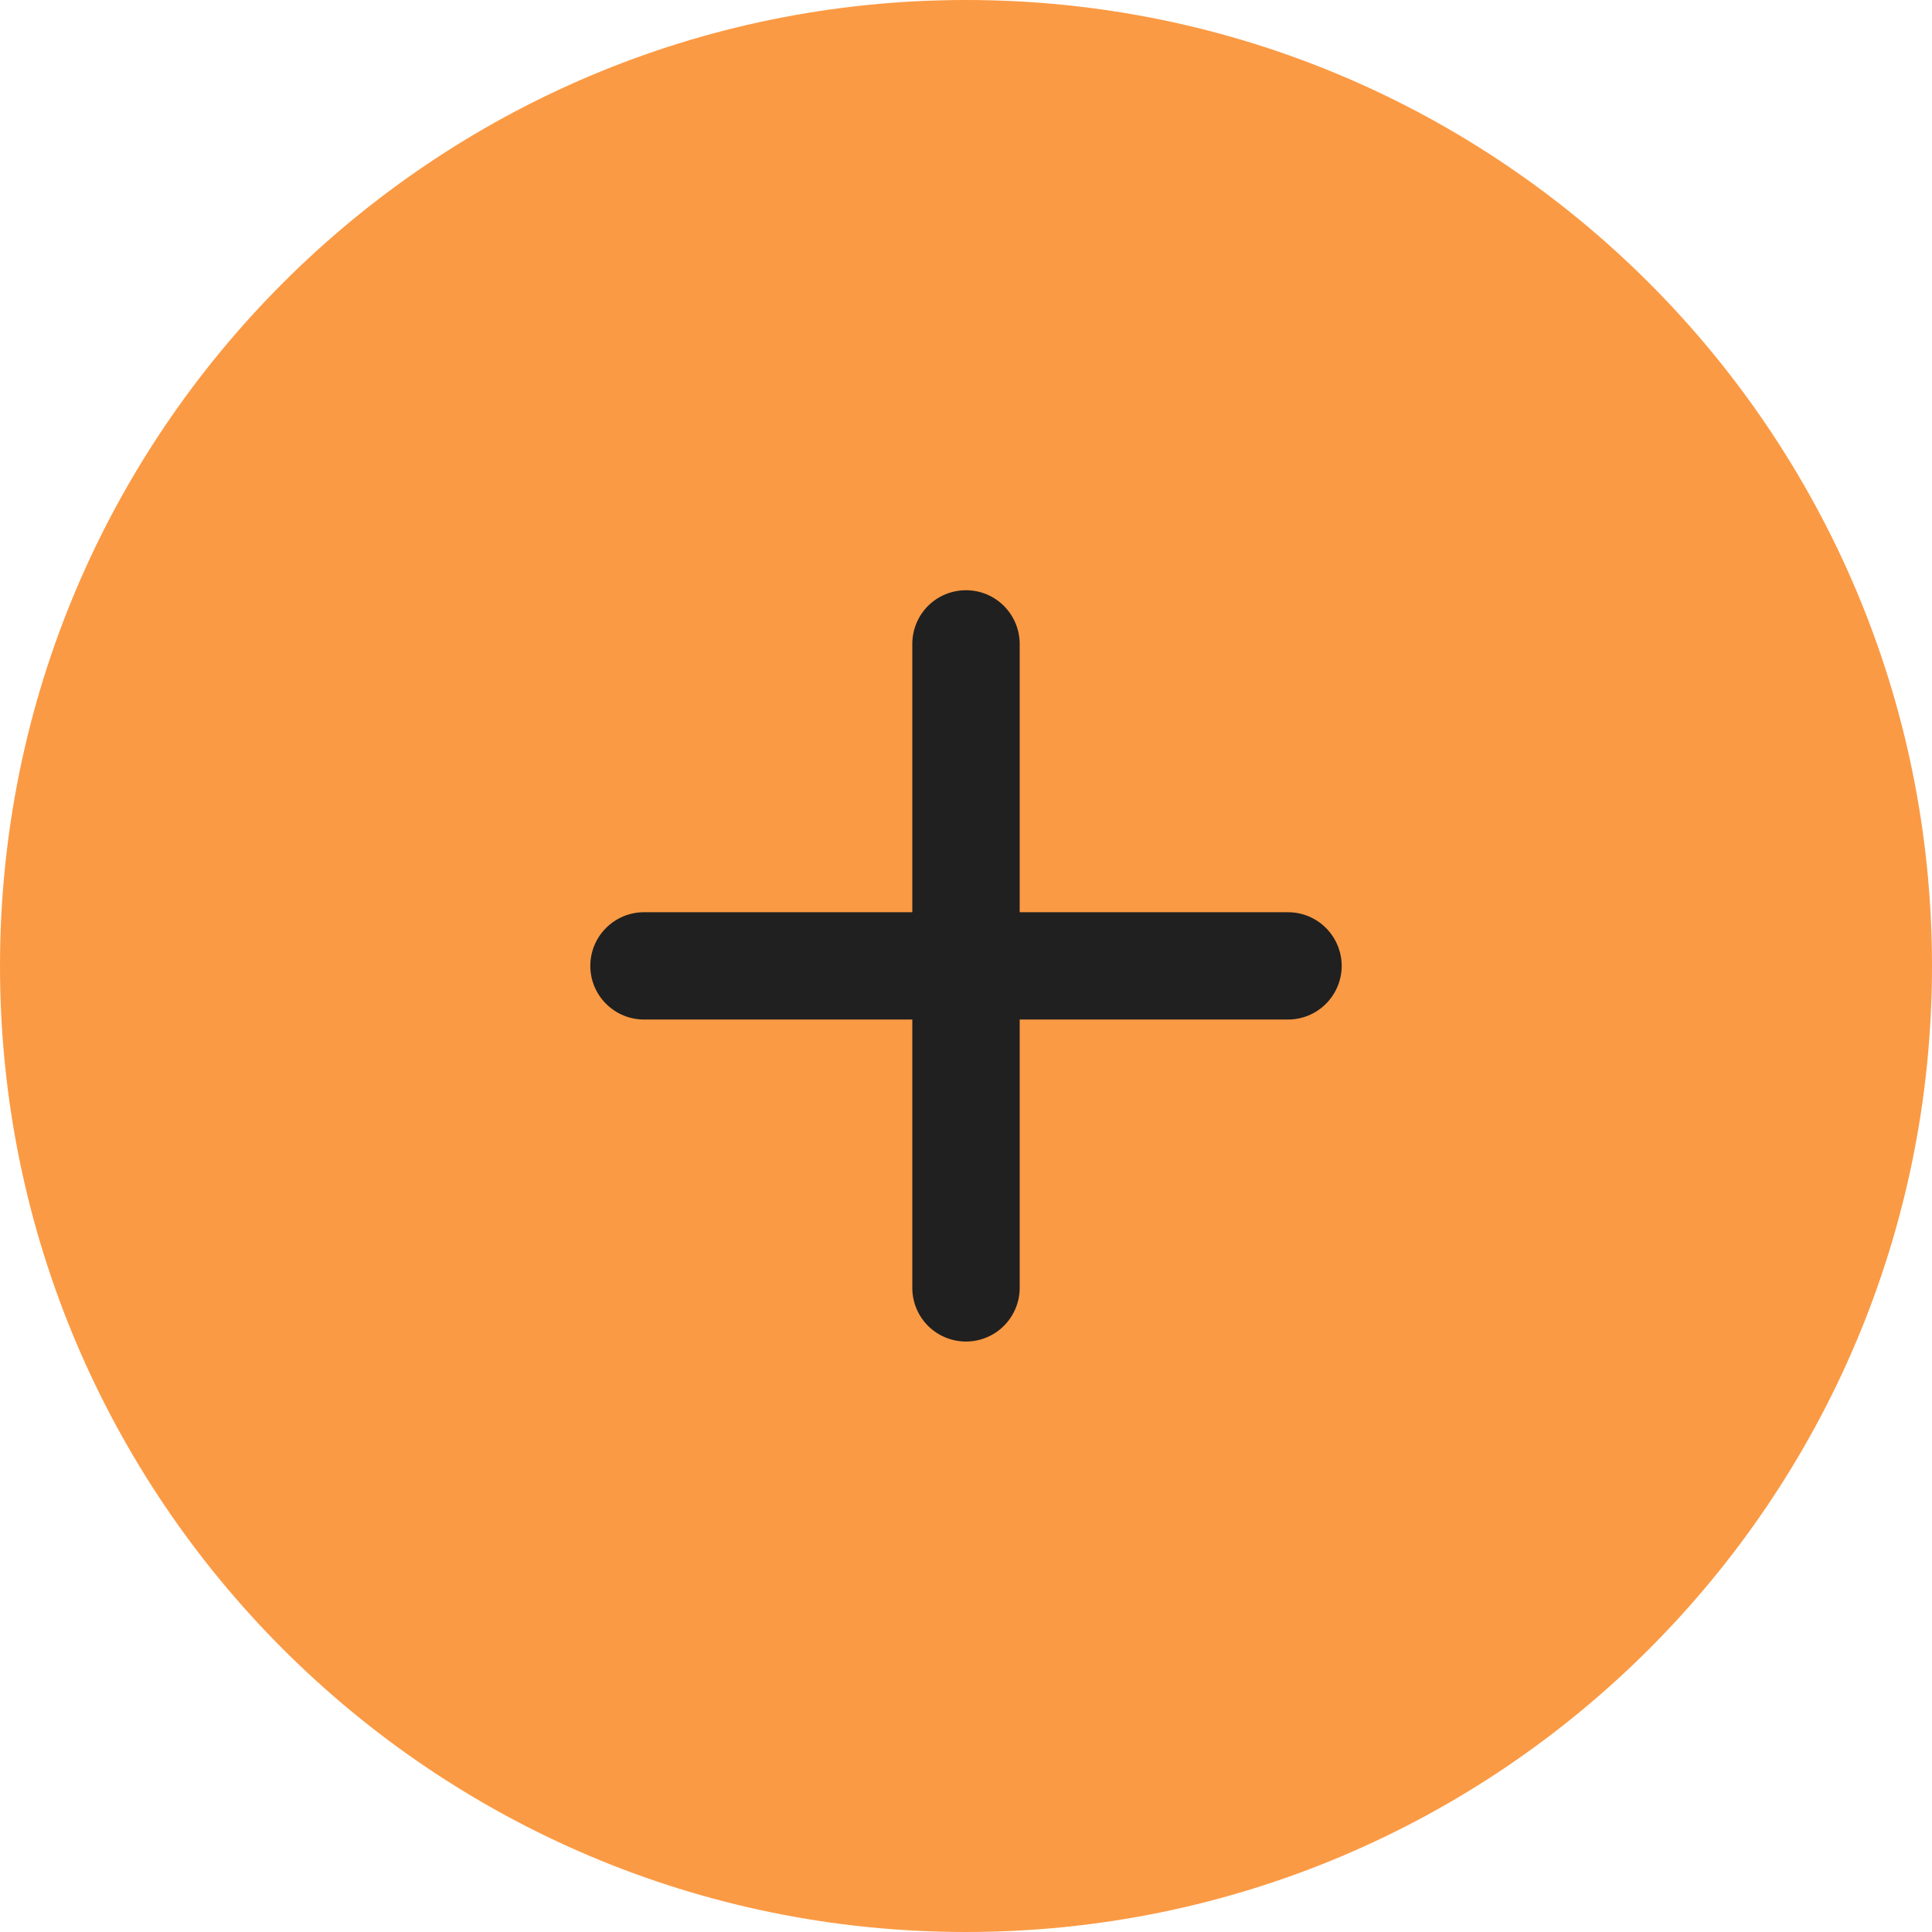
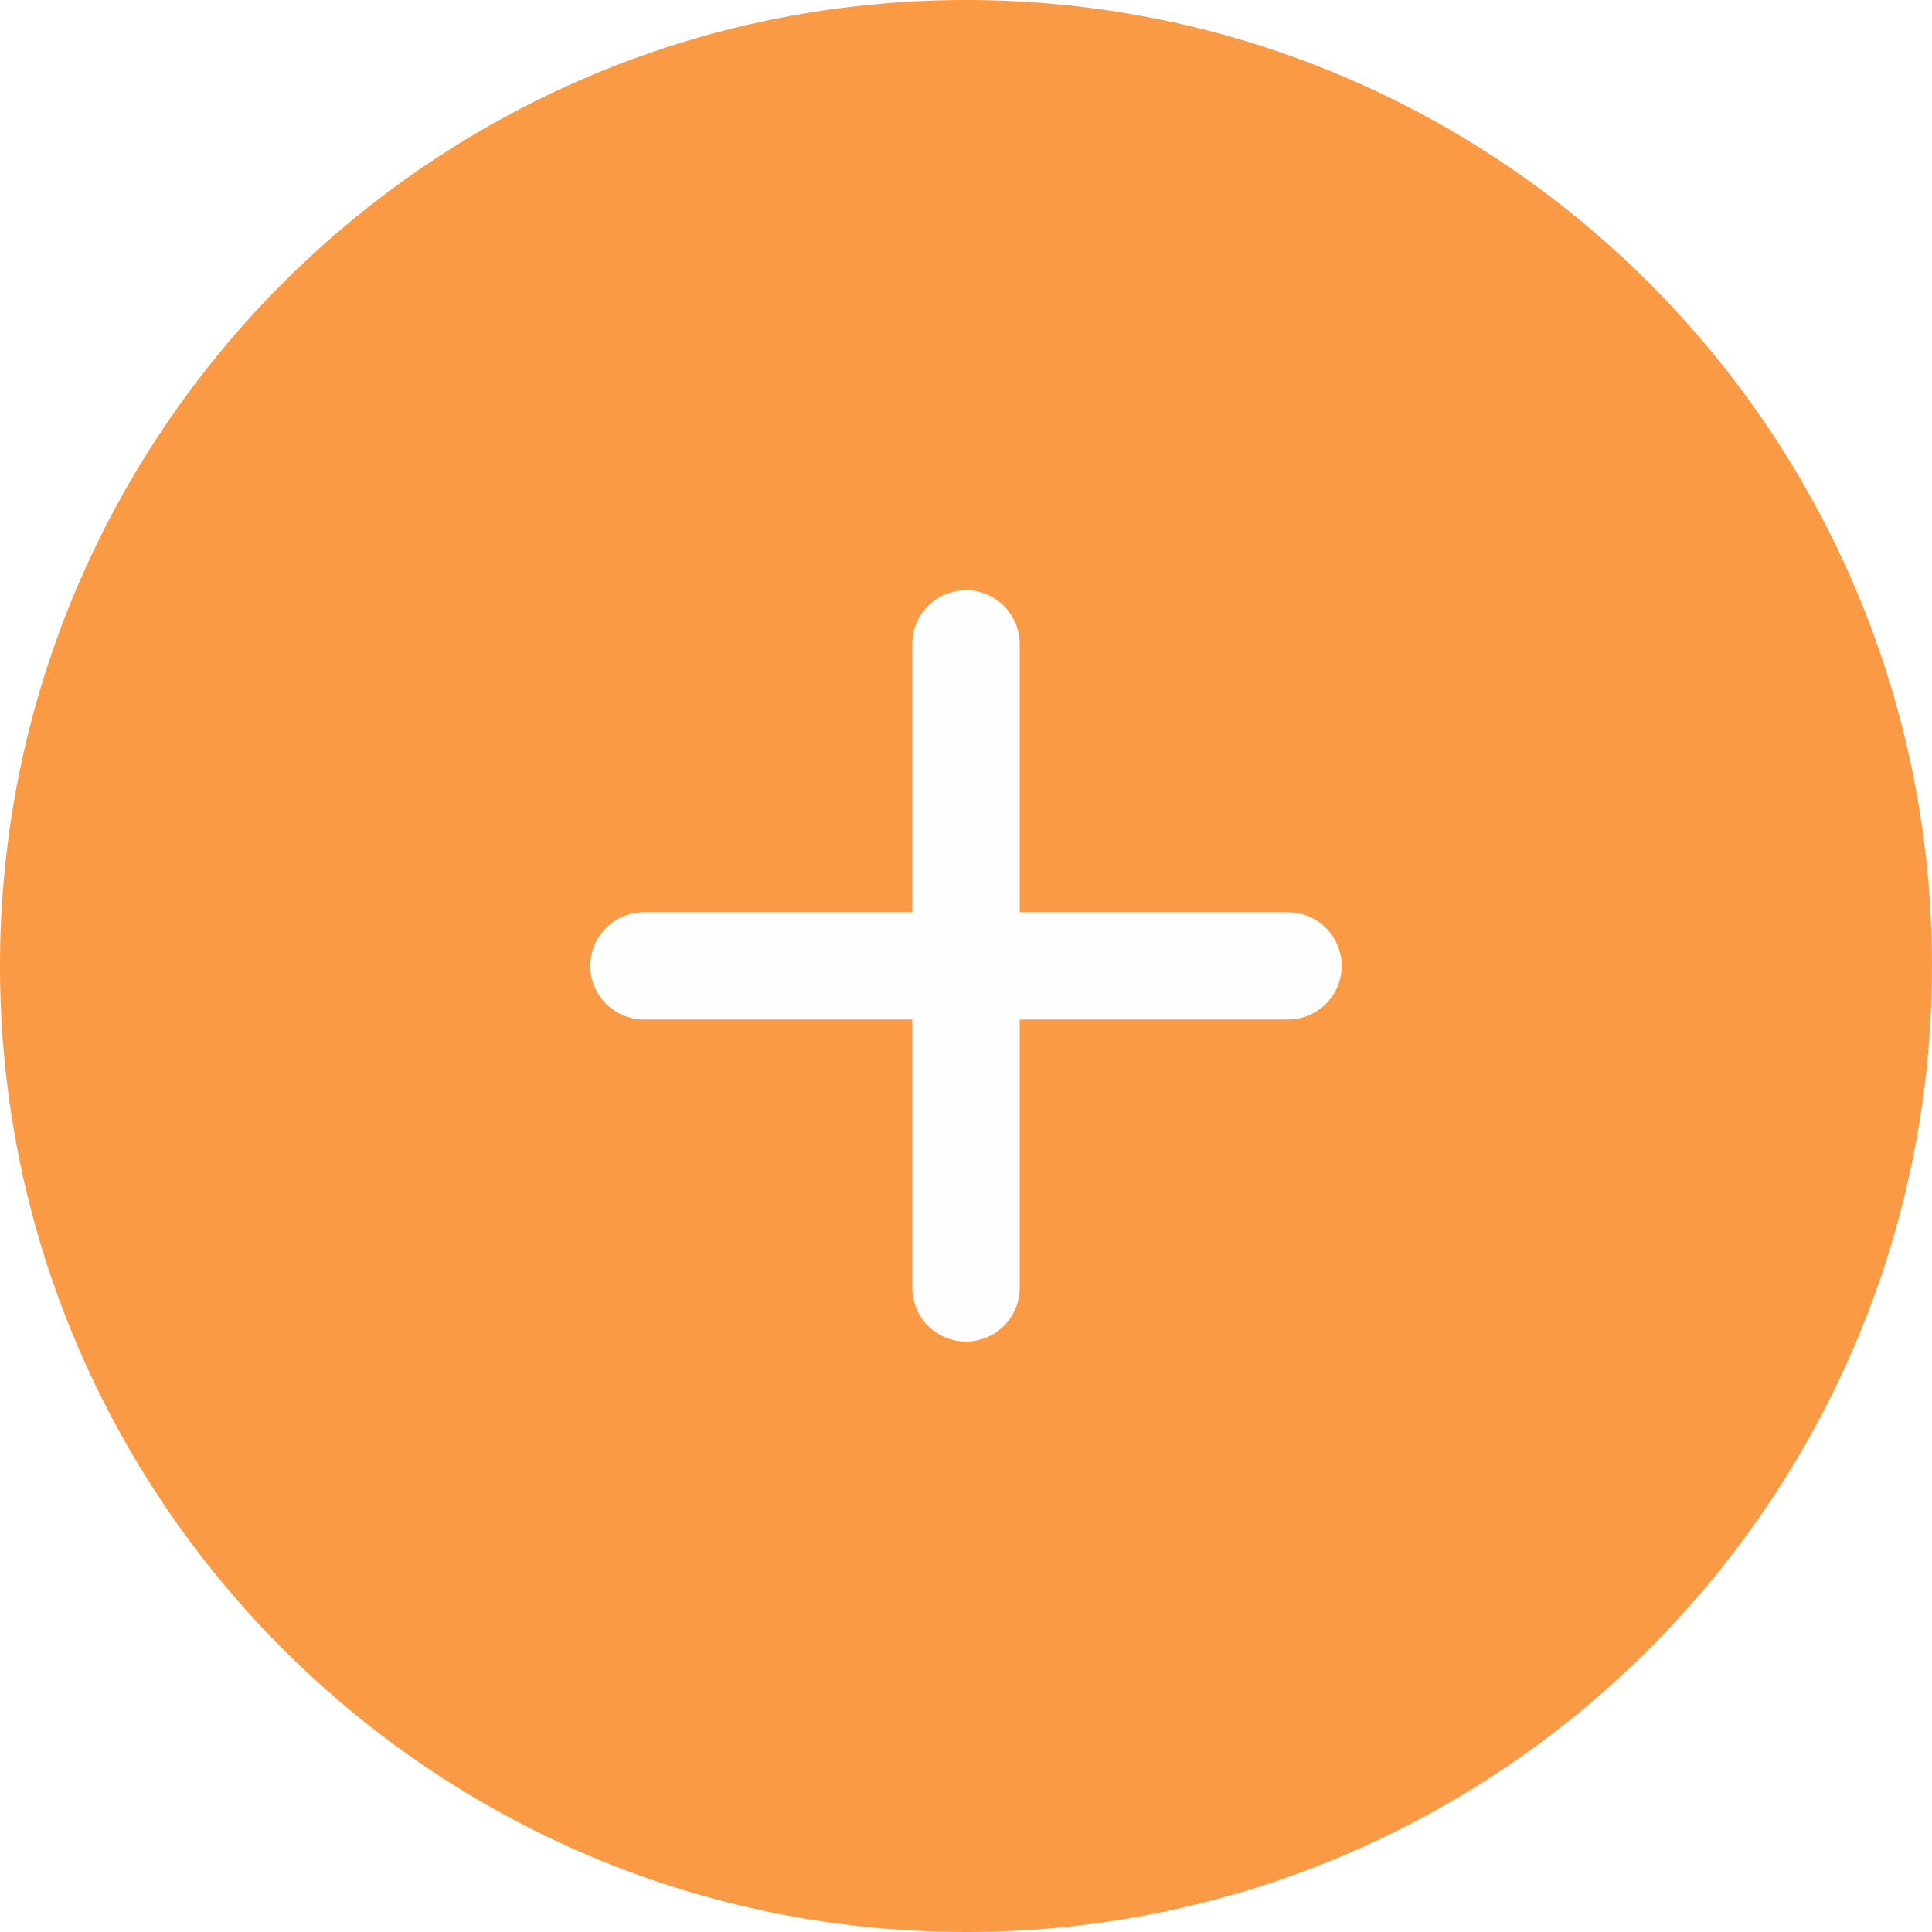
<svg xmlns="http://www.w3.org/2000/svg" width="24" height="24" viewBox="0 0 24 24" fill="none">
  <circle cx="12" cy="12" r="12" fill="#FB9A44" />
-   <path d="M16 12.665H12.667V15.999C12.667 16.175 12.596 16.345 12.471 16.47C12.346 16.595 12.177 16.665 12 16.665C11.823 16.665 11.653 16.595 11.528 16.47C11.403 16.345 11.333 16.175 11.333 15.999V12.665H8C7.823 12.665 7.654 12.595 7.529 12.47C7.403 12.345 7.333 12.175 7.333 11.999C7.333 11.822 7.403 11.652 7.529 11.527C7.654 11.402 7.823 11.332 8 11.332H11.333V7.999C11.333 7.822 11.403 7.652 11.528 7.527C11.653 7.402 11.823 7.332 12 7.332C12.177 7.332 12.346 7.402 12.471 7.527C12.596 7.652 12.667 7.822 12.667 7.999V11.332H16C16.177 11.332 16.346 11.402 16.471 11.527C16.596 11.652 16.667 11.822 16.667 11.999C16.667 12.175 16.596 12.345 16.471 12.47C16.346 12.595 16.177 12.665 16 12.665Z" fill="#202020" />
+   <path d="M16 12.665H12.667V15.999C12.667 16.175 12.596 16.345 12.471 16.47C12.346 16.595 12.177 16.665 12 16.665C11.823 16.665 11.653 16.595 11.528 16.47C11.403 16.345 11.333 16.175 11.333 15.999V12.665H8C7.823 12.665 7.654 12.595 7.529 12.47C7.403 12.345 7.333 12.175 7.333 11.999C7.333 11.822 7.403 11.652 7.529 11.527C7.654 11.402 7.823 11.332 8 11.332H11.333V7.999C11.333 7.822 11.403 7.652 11.528 7.527C11.653 7.402 11.823 7.332 12 7.332C12.177 7.332 12.346 7.402 12.471 7.527C12.596 7.652 12.667 7.822 12.667 7.999V11.332H16C16.177 11.332 16.346 11.402 16.471 11.527C16.596 11.652 16.667 11.822 16.667 11.999C16.667 12.175 16.596 12.345 16.471 12.47C16.346 12.595 16.177 12.665 16 12.665Z" fill="#FEFEFE" />
</svg>
